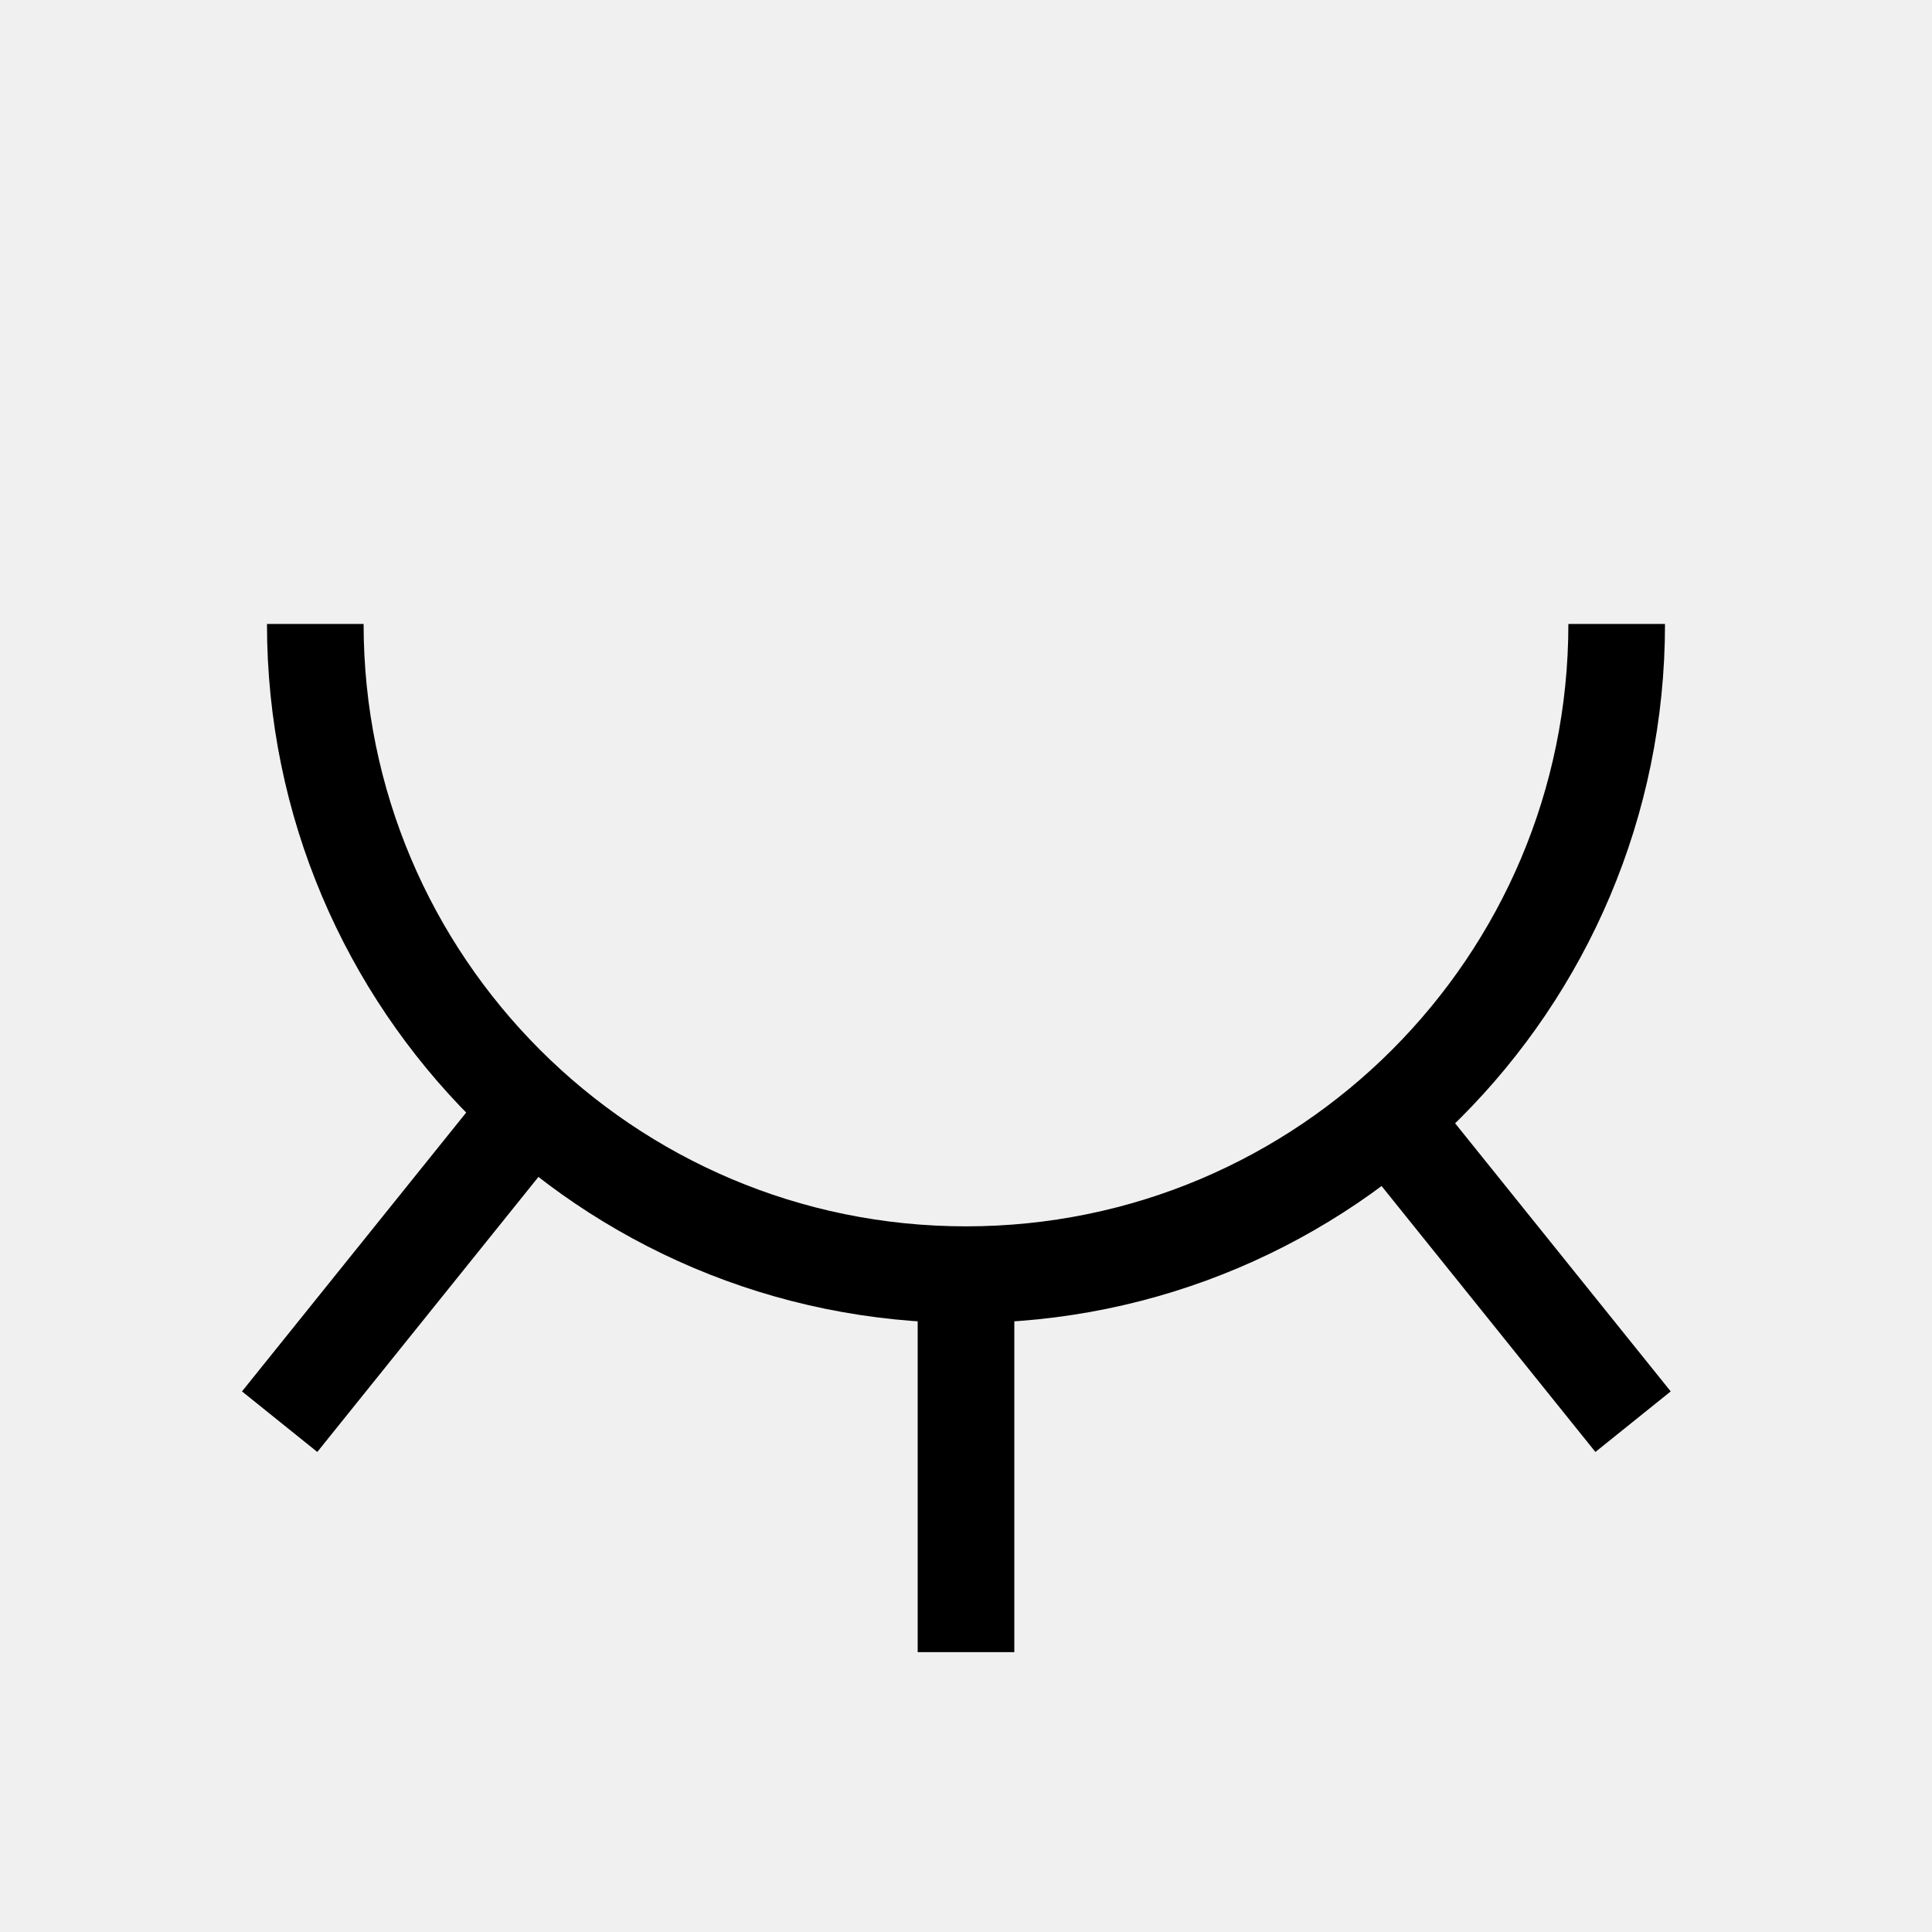
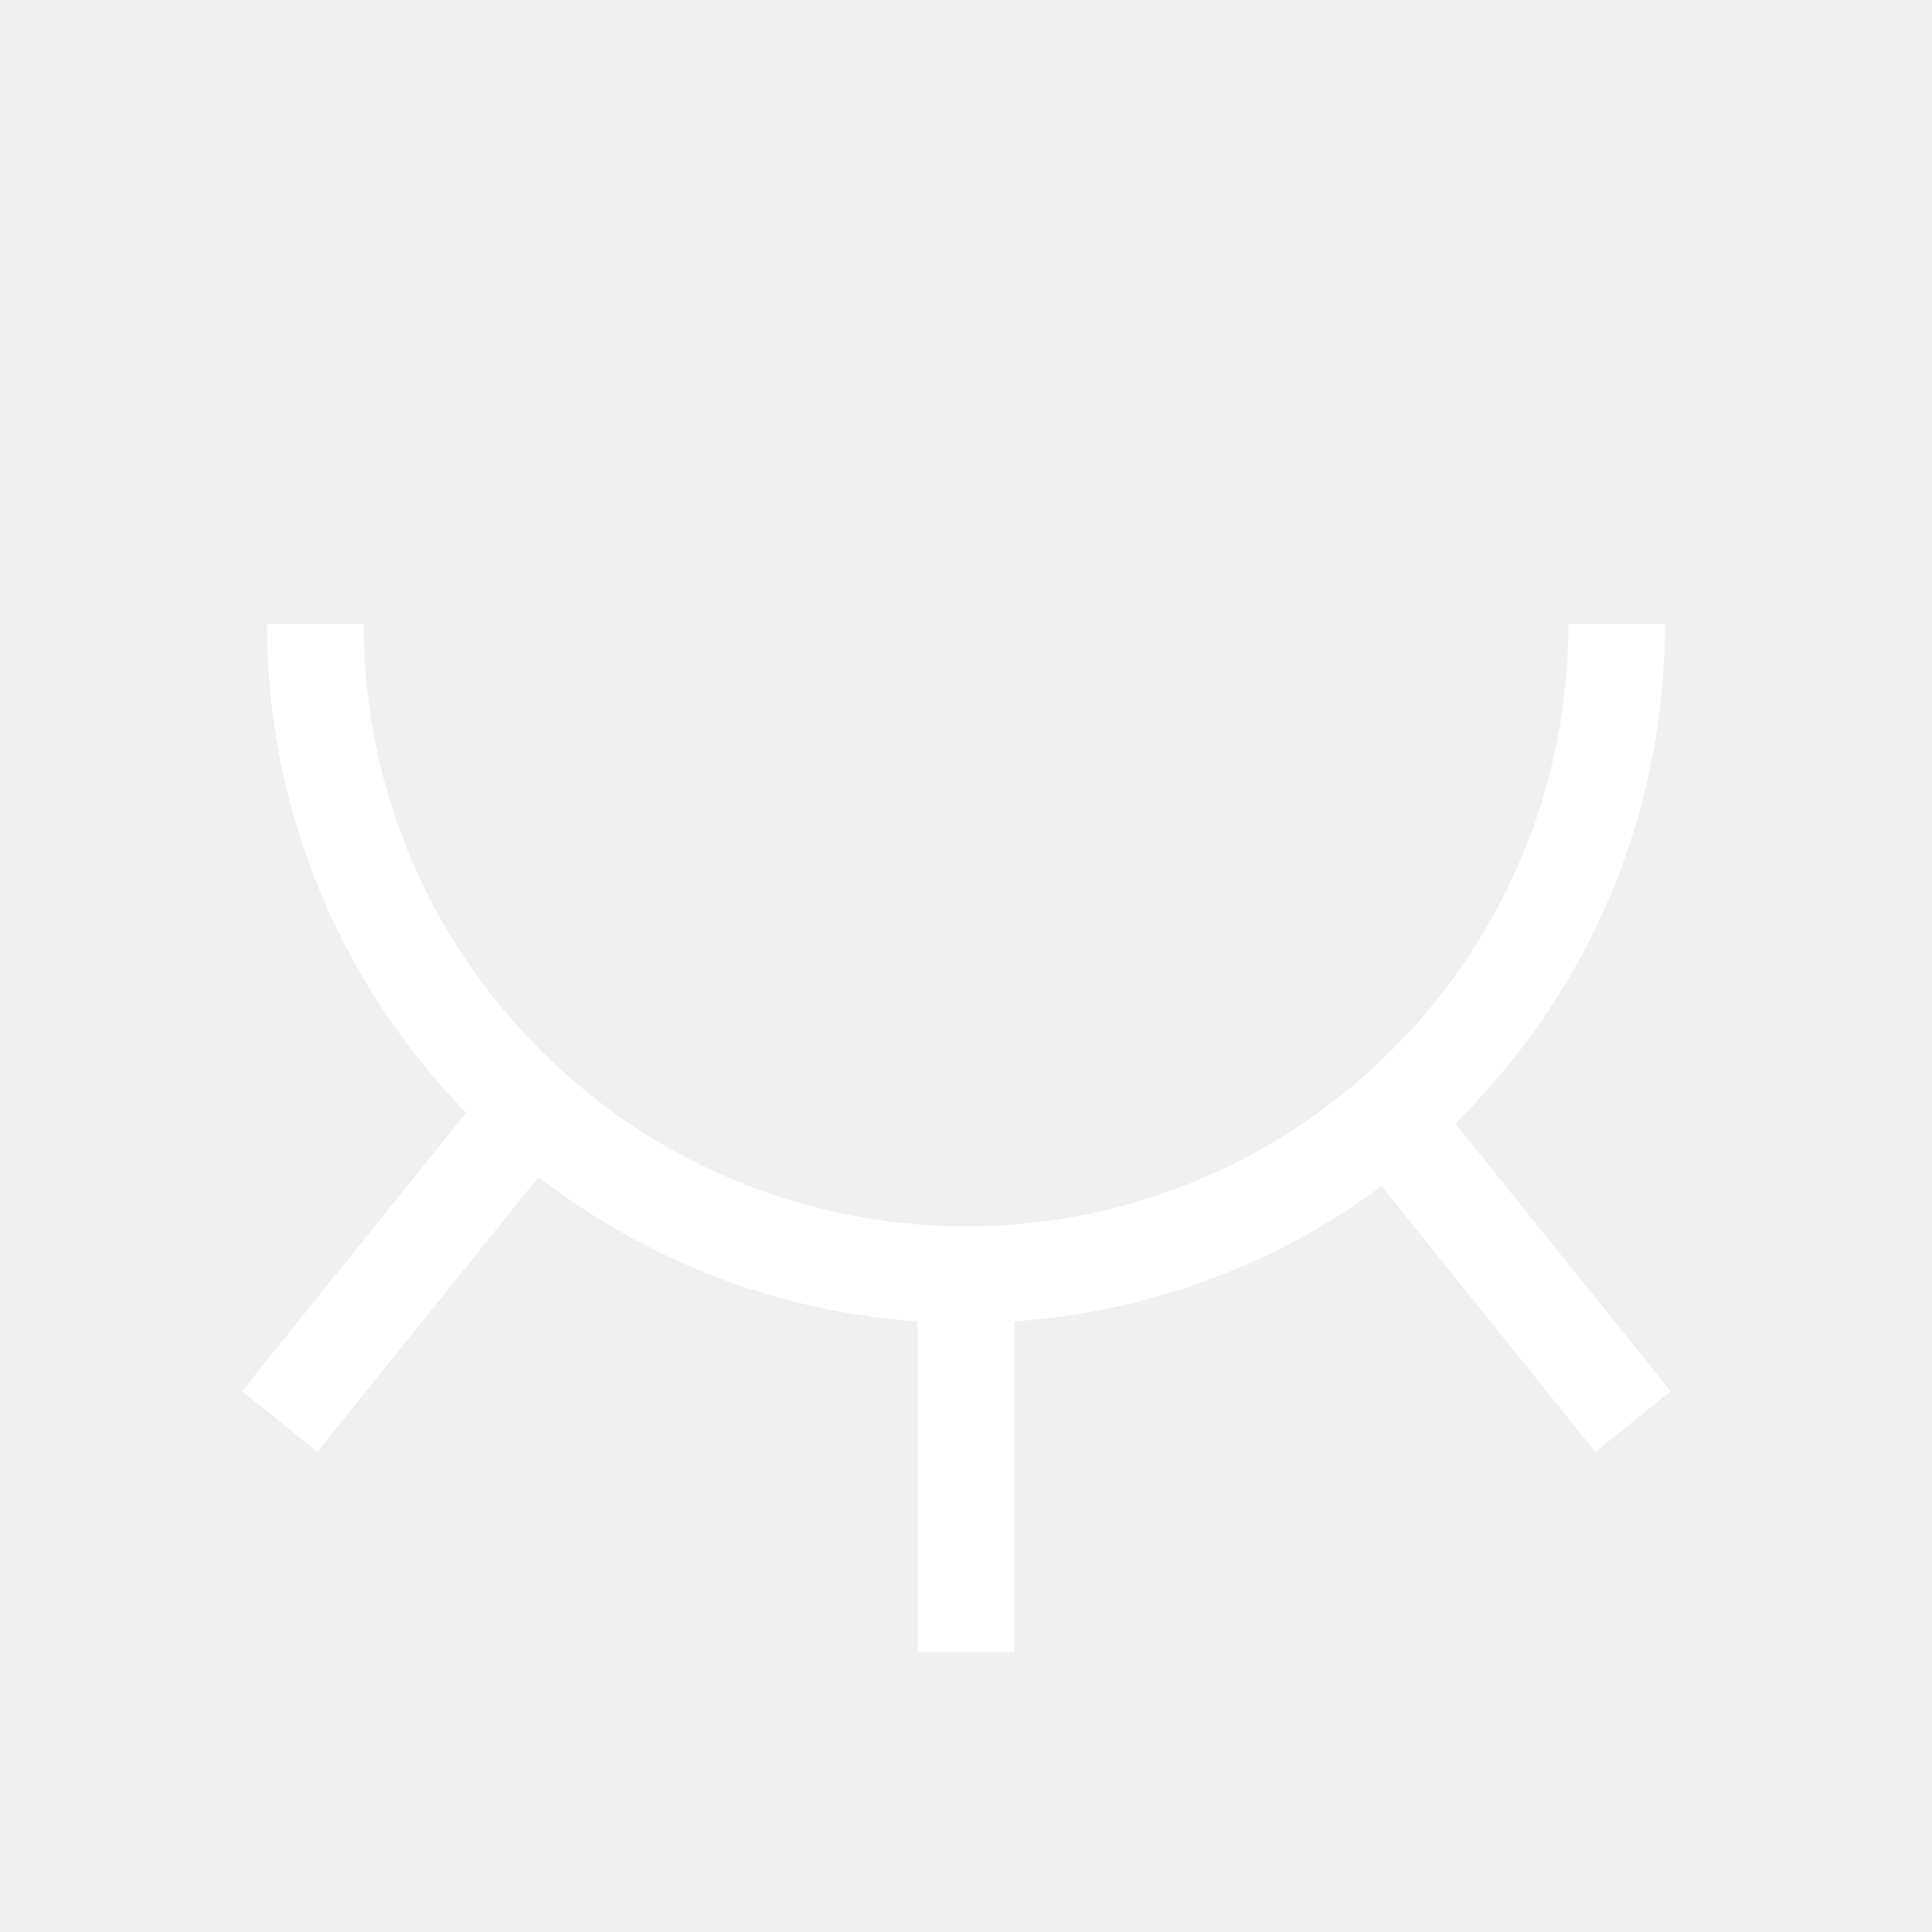
- <svg xmlns="http://www.w3.org/2000/svg" viewBox="0 0 699.78 699.78">
-   <defs>
-     <style>.cls-1,.cls-3{fill:none;}.cls-1,.cls-2{stroke:#000;stroke-miterlimit:10;stroke-width:35px;}.cls-2{fill:#fff;}</style>
-   </defs>
-   <g id="Calque_2" data-name="Calque 2">
-     <g id="Calque_9" data-name="Calque 9">
-       <path class="cls-1" d="M585.57,226c0,130.17-105.52,235.69-235.68,235.69S114.2,356.13,114.2,226" />
-       <line class="cls-2" x1="349.89" y1="461.65" x2="349.89" y2="598.41" />
-       <line class="cls-2" x1="505.8" y1="408.36" x2="591.5" y2="514.94" />
-       <line class="cls-2" x1="186.98" y1="408.36" x2="101.29" y2="514.94" />
-       <rect class="cls-3" width="699.78" height="699.78" />
+ <svg xmlns="http://www.w3.org/2000/svg" version="1.1" id="Calque_1" x="0px" y="0px" viewBox="0 0 699.8 699.8" style="enable-background:new 0 0 699.8 699.8;" xml:space="preserve">
+   <style type="text/css">
+ 	.st0{fill:none;stroke:#FFFFFF;stroke-width:35;stroke-miterlimit:10;}
+ 	.st1{fill:none;}
+ </style>
+   <g id="Calque_2_00000024686051499254529710000004602556056740421771_">
+     <g id="Calque_9">
+       <path class="st0" d="M585.6,226c0,130.2-105.5,235.7-235.7,235.7S114.2,356.1,114.2,226" />
+       <line class="st0" x1="349.9" y1="461.6" x2="349.9" y2="598.4" />
+       <line class="st0" x1="505.8" y1="408.4" x2="591.5" y2="514.9" />
+       <line class="st0" x1="187" y1="408.4" x2="101.3" y2="514.9" />
+       <rect class="st1" width="699.8" height="699.8" />
    </g>
  </g>
</svg>
